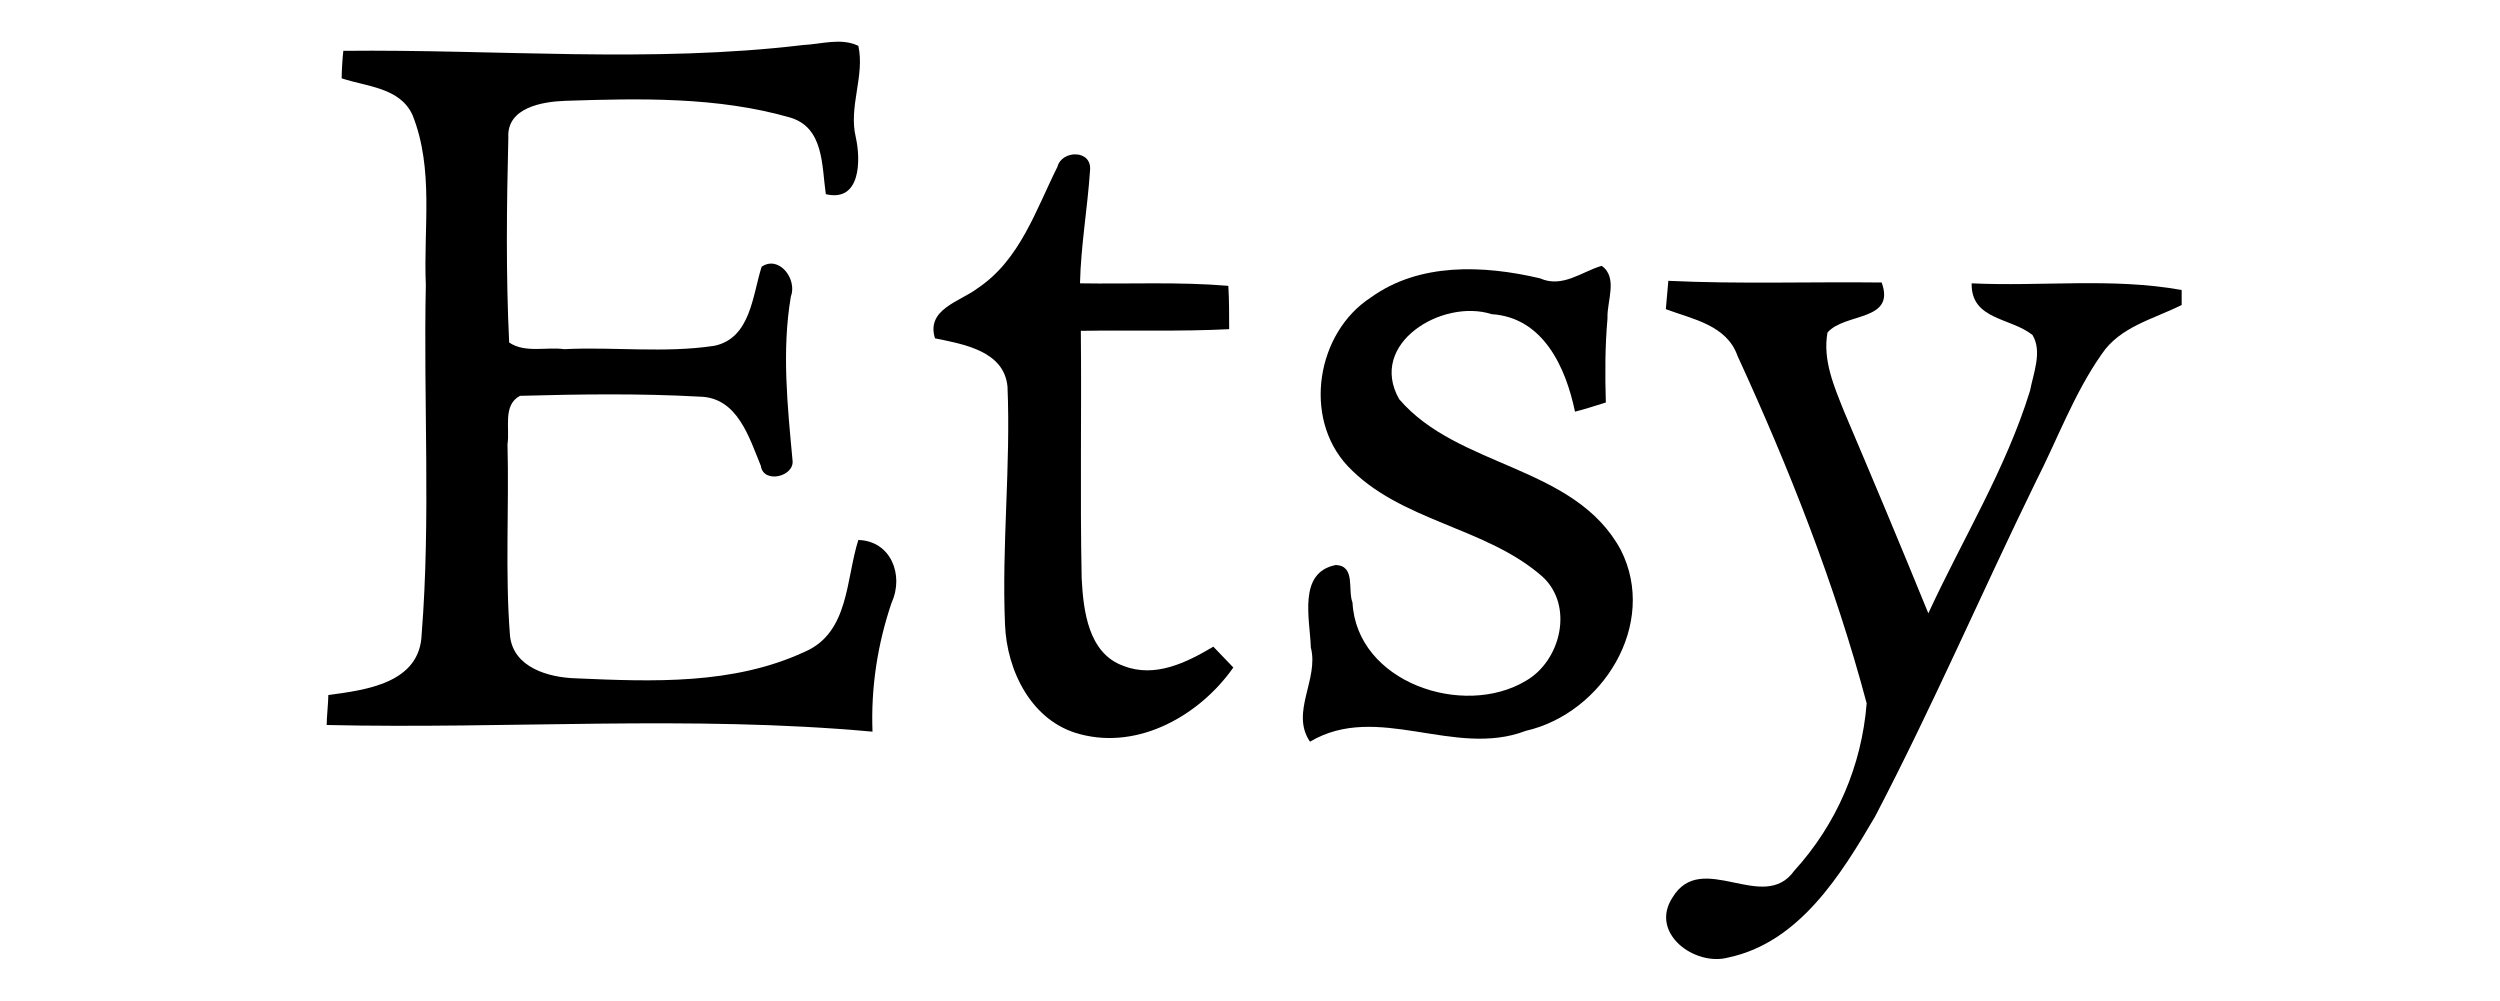
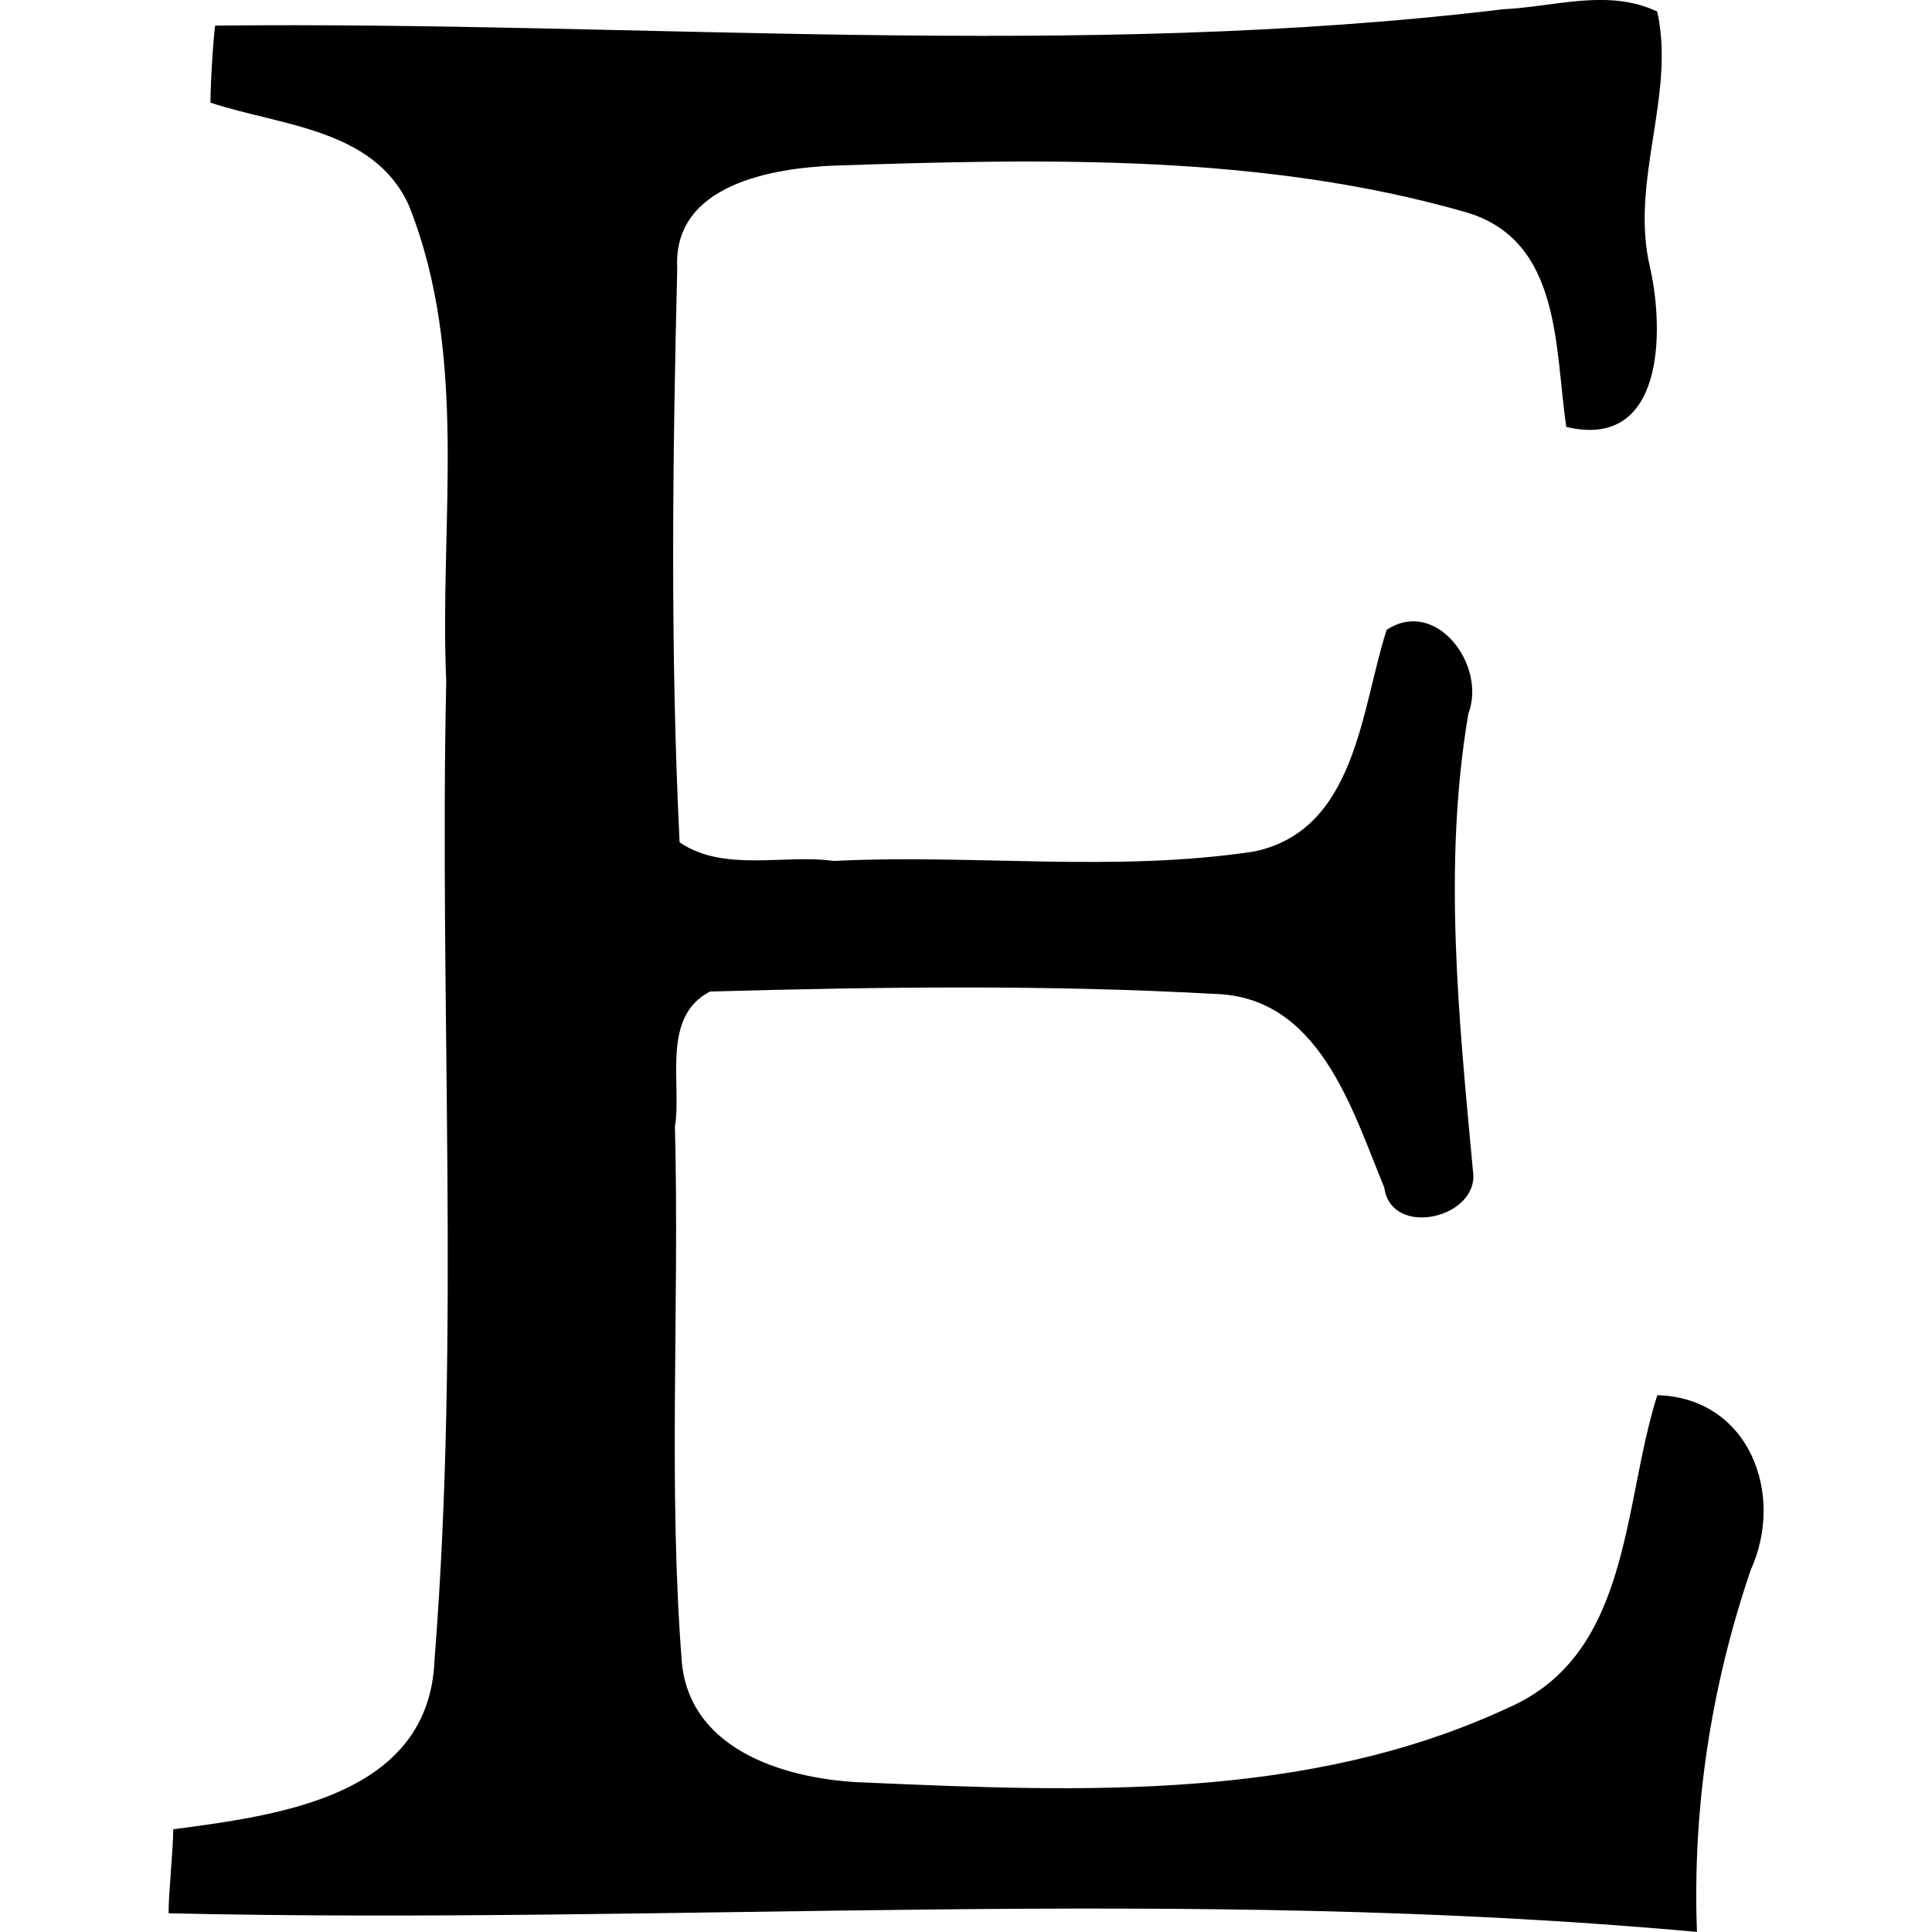
- <svg xmlns="http://www.w3.org/2000/svg" version="1.1" id="Camada_1" x="0px" y="0px" viewBox="0 0 300 120" style="enable-background:new 0 0 300 120;" xml:space="preserve">
-   <g id="_ffffffff">
-     <path d="M41.2,6.1c18.4-0.2,36.9,1.5,55.2-0.7c2.2-0.1,4.5-0.9,6.6,0.1c0.8,3.6-1.2,7.3-0.3,11c0.6,2.7,0.6,7.8-3.6,6.8   c-0.5-3.4-0.2-8-4.3-9.2c-8.7-2.5-18-2.3-27-2c-2.7,0.1-7,0.8-6.8,4.4c-0.2,8.2-0.3,16.4,0.1,24.6c1.9,1.3,4.5,0.5,6.6,0.8   c6-0.3,12,0.5,18-0.4c4.4-0.9,4.6-6.1,5.7-9.5c2.1-1.4,4.3,1.5,3.5,3.6c-1.1,6.5-0.4,13.1,0.2,19.6c0.3,2-3.5,2.9-3.8,0.7   c-1.4-3.4-2.8-8.2-7.3-8.3c-7.2-0.4-14.4-0.3-21.6-0.1c-2.1,1.1-1.2,3.9-1.5,5.8c0.2,7.7-0.3,15.4,0.3,23c0.4,3.8,4.6,5,7.9,5.1   c9.2,0.4,18.9,0.8,27.5-3.2c5.3-2.3,4.9-8.7,6.4-13.4c3.9,0.1,5.5,4.2,4,7.5c-1.7,5-2.5,10.2-2.3,15.5C82.8,85.8,61,87.5,39.2,87   c0-0.9,0.2-2.7,0.2-3.6c4.5-0.6,11-1.4,11.2-7.3c1.1-13.9,0.2-28,0.5-41.9c-0.3-6.8,1-13.9-1.6-20.4c-1.5-3.3-5.5-3.4-8.5-4.4   C41,8.6,41.1,6.9,41.2,6.1z" />
-     <path d="M126.9,20c0.5-2,4.2-2.1,3.9,0.5c-0.3,4.5-1.1,9-1.2,13.5c5.9,0.1,11.8-0.2,17.8,0.3c0.1,1.7,0.1,3.5,0.1,5.2   c-5.9,0.3-11.8,0.1-17.8,0.2c0.1,9.9-0.1,19.8,0.1,29.7c0.2,3.9,0.8,9,5,10.5c3.8,1.5,7.6-0.4,10.8-2.3c0.8,0.8,1.6,1.7,2.4,2.5   c-4,5.7-11.3,9.9-18.4,8c-5.8-1.5-8.8-7.6-9-13.2c-0.4-9.5,0.7-19,0.3-28.5c-0.4-4.3-5.3-5.1-8.7-5.8c-1.1-3.5,3-4.4,5.1-6   C122.4,31.2,124.3,25.2,126.9,20z" />
-     <path d="M184.8,33.4c2.7,1.2,5-0.8,7.4-1.5c2,1.4,0.6,4.3,0.7,6.3c-0.3,3.4-0.3,6.7-0.2,10.1c-1.3,0.4-2.5,0.8-3.7,1.1   c-1.1-5.3-3.8-11.3-10-11.7c-5.9-1.9-14.9,3.5-11.1,10.2c7.1,8.3,21.1,7.9,26.6,18.1c4.5,8.9-2.2,19.6-11.4,21.7   c-8.6,3.3-17.8-3.5-25.9,1.3c-2.4-3.5,1.1-7.5,0.1-11.3c-0.1-3.4-1.6-9,3-9.9c2.4,0.1,1.4,3,2,4.5c0.5,9.6,13.3,13.9,20.8,9.4   c4.2-2.4,5.8-9,2-12.5c-6.8-6-17.1-6.6-23.4-13.3c-5.4-5.8-3.7-16,2.8-20.2C170.3,31.5,178,31.8,184.8,33.4z" />
-     <path d="M199.9,37.1l0.3-3.4c8.5,0.4,17,0.1,25.6,0.2c1.7,4.7-4.4,3.6-6.5,6c-0.6,3.3,0.8,6.5,2,9.5c3.4,8,6.8,16.1,10.1,24.2   c4.1-8.9,9.3-17.3,12.2-26.7c0.4-2.1,1.5-4.7,0.3-6.7c-2.6-2.1-7.4-1.8-7.3-6.2c8.4,0.4,16.9-0.7,25.2,0.8v1.8   c-3.4,1.7-7.4,2.6-9.6,5.9c-3.3,4.7-5.3,10.2-7.9,15.3c-6.5,13.3-12.4,27-19.3,40.2c-4.1,7-9.1,15.1-17.6,16.9   c-4,1.1-9.5-2.9-6.7-7.2c3.5-5.8,10.9,2,14.6-3.2c5.1-5.6,8.1-12.6,8.7-20.1c-3.8-14.3-9.3-28.2-15.5-41.7   C207.2,39,203.1,38.3,199.9,37.1z" />
-   </g>
+ <svg xmlns="http://www.w3.org/2000/svg" version="1.1" id="Camada_1" x="0px" y="0px" viewBox="0 0 32 32" xml:space="preserve" width="32" height="32">
+   <defs id="defs4" />
+   <path d="m 3.564,0.424 c 7.111,-0.077 14.261,0.58 21.334,-0.271 0.85,-0.039 1.739,-0.348 2.551,0.039 0.309,1.391 -0.464,2.821 -0.116,4.251 0.232,1.044 0.232,3.015 -1.391,2.628 -0.193,-1.314 -0.077,-3.092 -1.662,-3.556 -3.362,-0.966 -6.957,-0.889 -10.435,-0.773 -1.044,0.039 -2.705,0.309 -2.628,1.701 -0.077,3.169 -0.116,6.338 0.039,9.508 0.734,0.502 1.739,0.193 2.551,0.309 2.319,-0.116 4.638,0.193 6.957,-0.155 1.701,-0.348 1.778,-2.358 2.203,-3.672 0.812,-0.541 1.662,0.58 1.353,1.391 -0.425,2.512 -0.155,5.063 0.077,7.575 0.116,0.773 -1.353,1.121 -1.469,0.271 -0.541,-1.314 -1.082,-3.169 -2.821,-3.208 -2.783,-0.155 -5.565,-0.116 -8.348,-0.039 -0.812,0.425 -0.464,1.507 -0.58,2.242 0.077,2.976 -0.116,5.952 0.116,8.889 0.155,1.469 1.778,1.932 3.053,1.971 3.556,0.155 7.305,0.309 10.628,-1.237 2.048,-0.889 1.894,-3.362 2.474,-5.179 1.507,0.039 2.126,1.623 1.546,2.899 -0.657,1.932 -0.966,3.942 -0.889,5.991 -8.464,-0.773 -16.889,-0.116 -25.315,-0.309 0,-0.348 0.077,-1.044 0.077,-1.391 1.739,-0.232 4.251,-0.541 4.329,-2.821 0.425,-5.372 0.077,-10.822 0.193,-16.194 C 7.274,8.656 7.776,5.912 6.771,3.4 6.192,2.125 4.646,2.086 3.486,1.7 c 0,-0.309 0.039,-0.966 0.077,-1.275 z" id="path1" style="fill:#000000;stroke-width:0.386" />
</svg>
